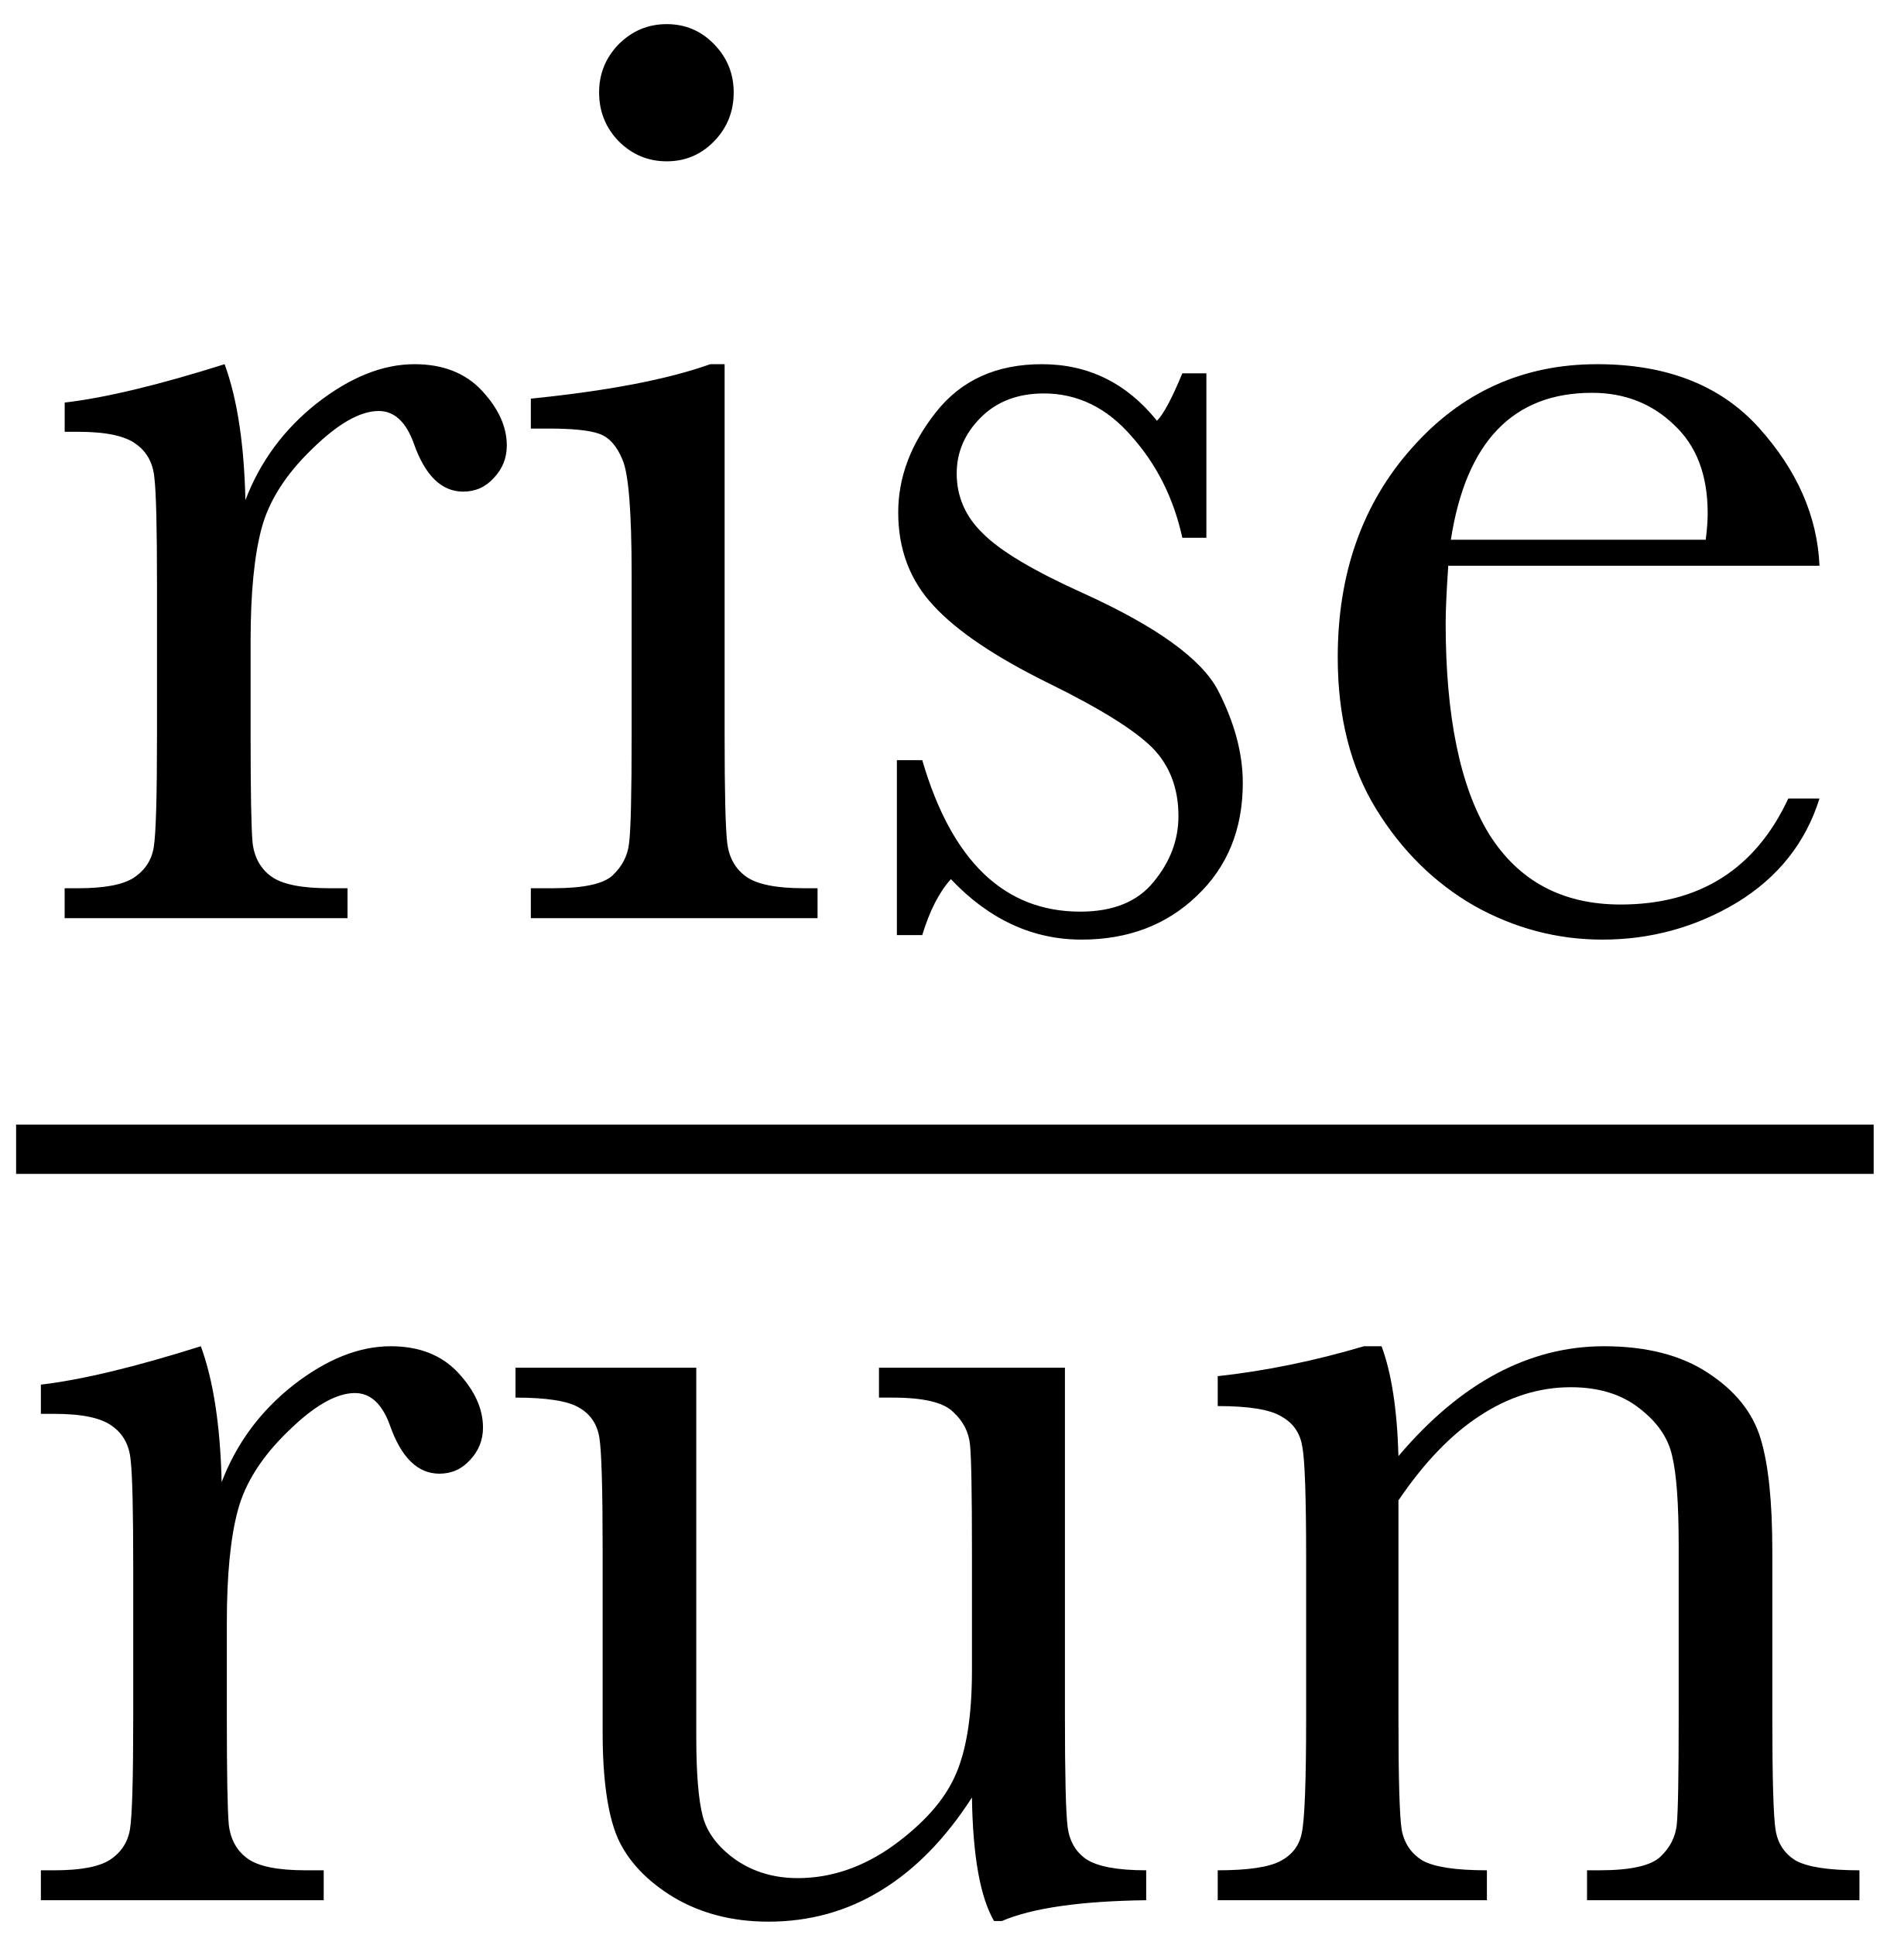
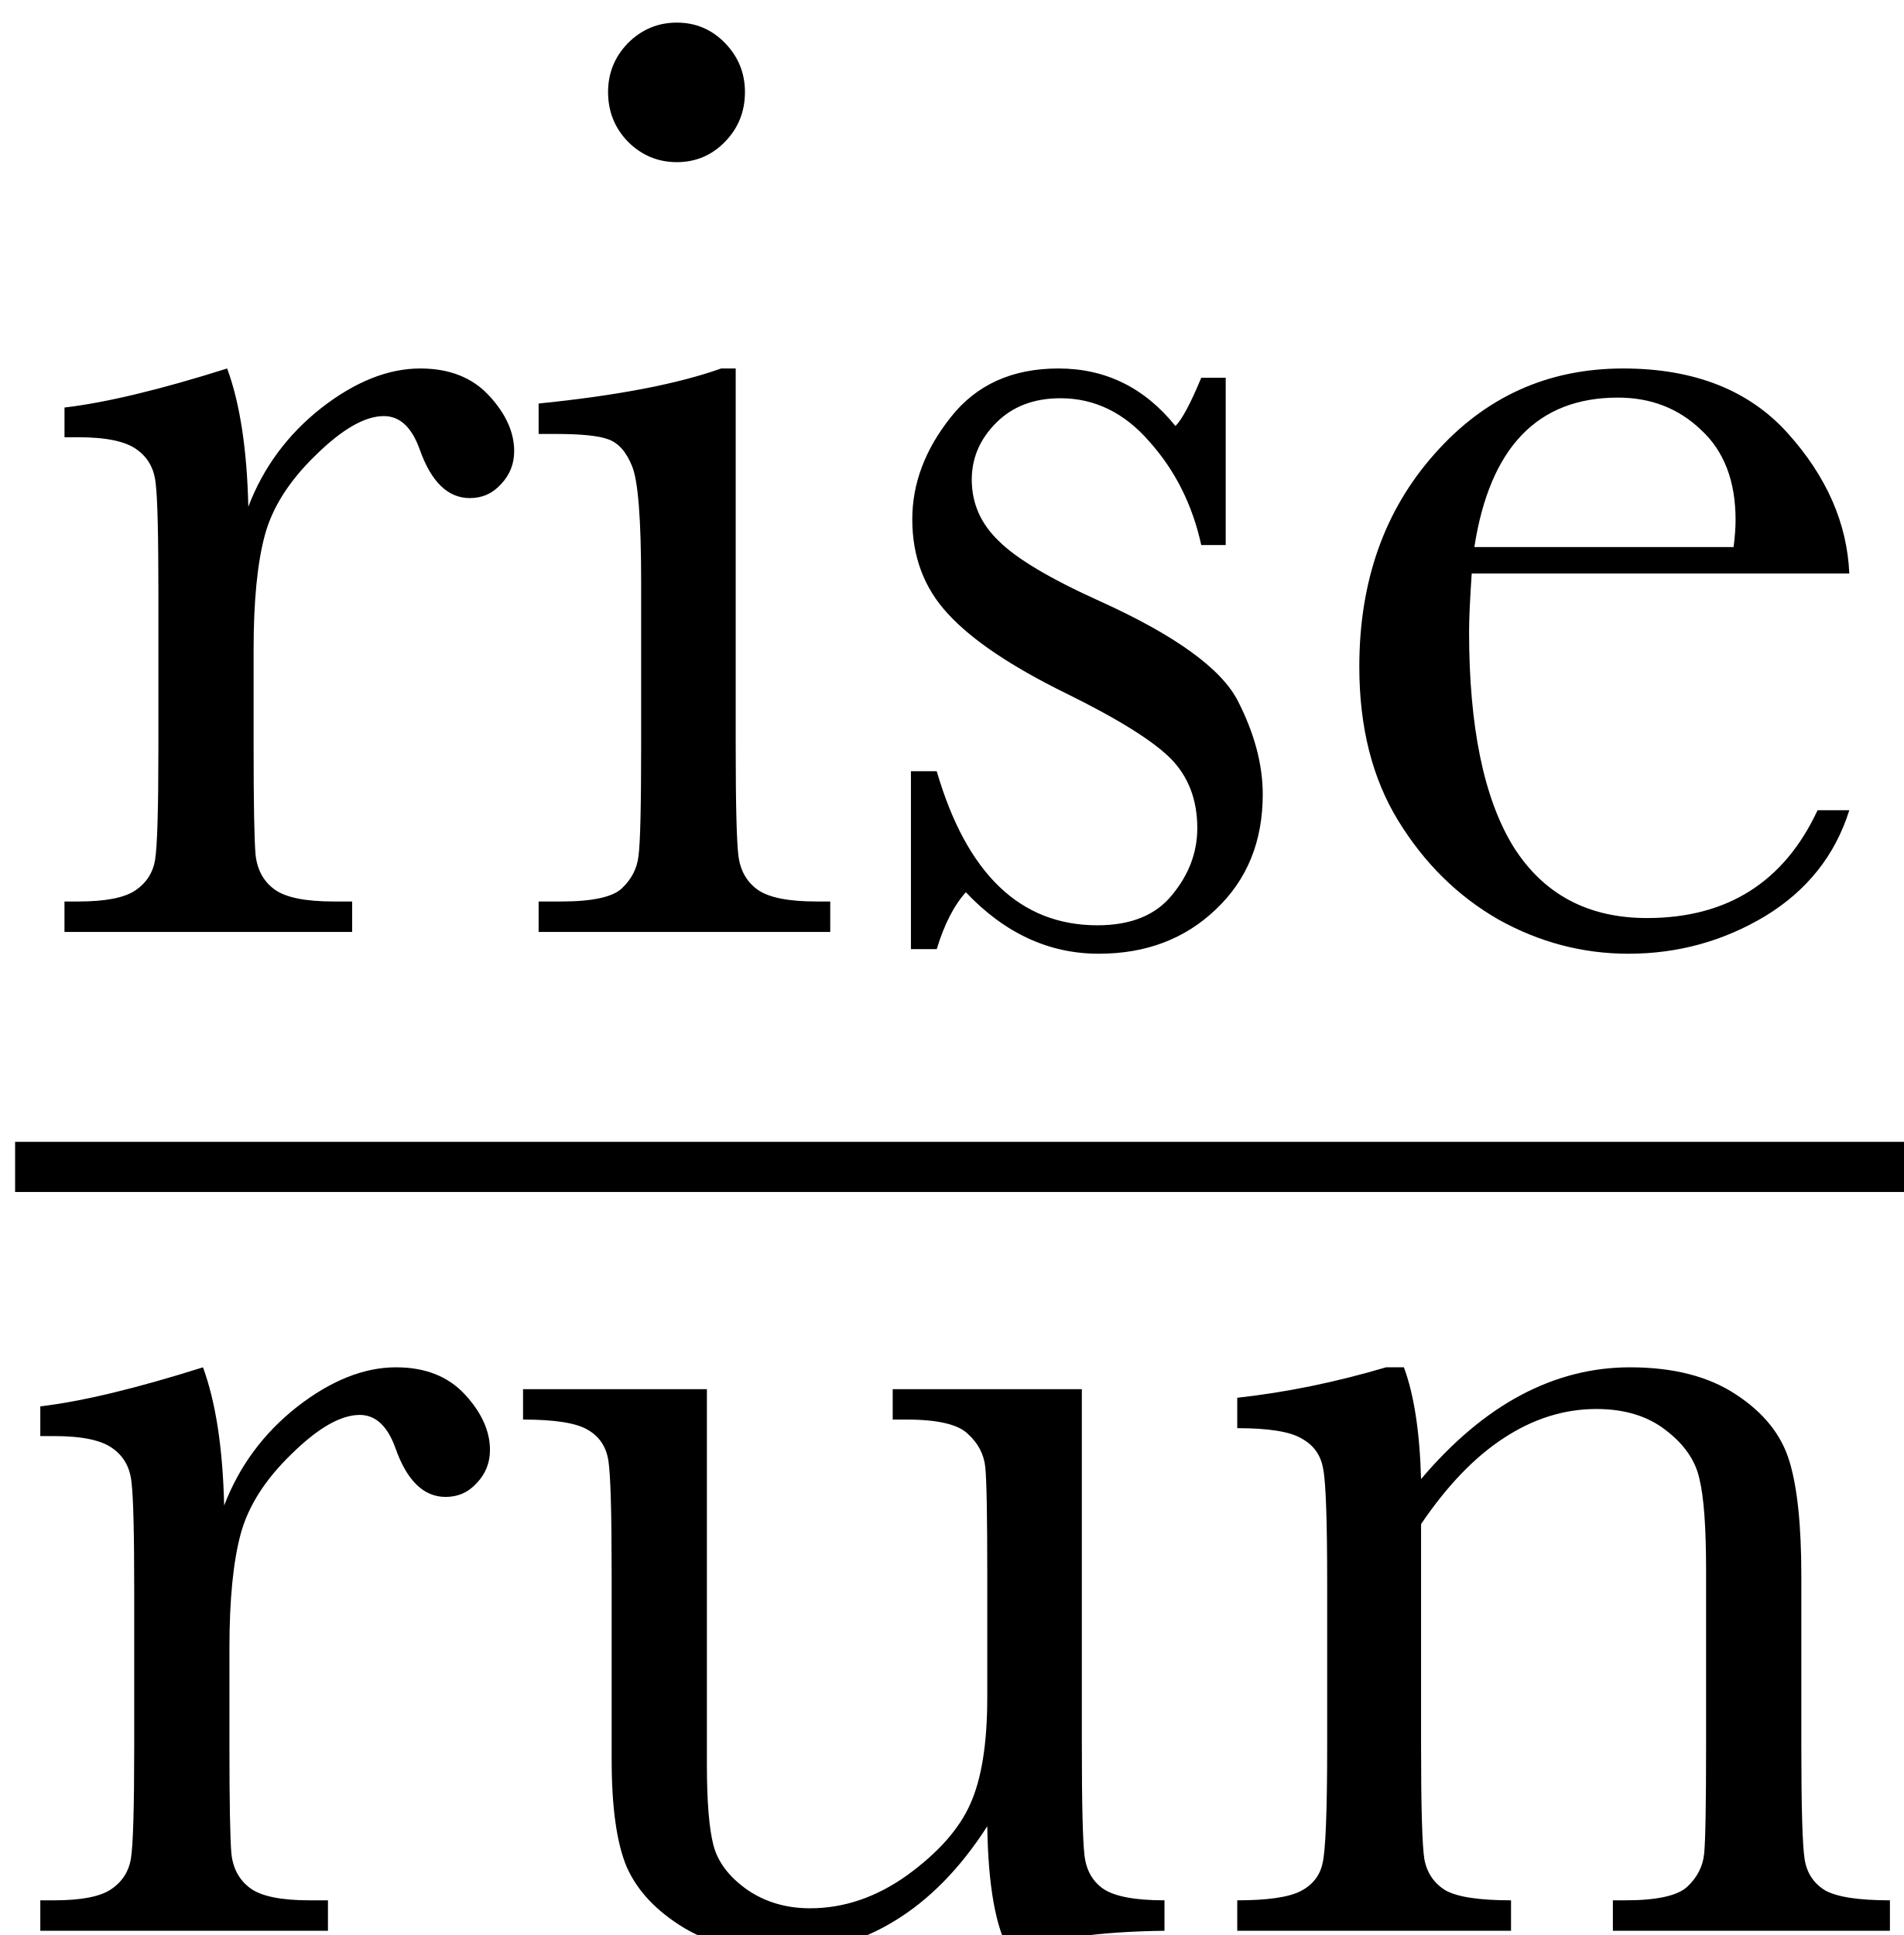
- <svg xmlns="http://www.w3.org/2000/svg" width="61" height="62" viewBox="0 0 57.188 58.125" version="1.1" id="svg4">
+ <svg xmlns="http://www.w3.org/2000/svg" width="61" height="62" viewBox="0 0 61 62" version="1.1" id="svg4">
  <defs id="defs4" />
  <text xml:space="preserve" x="-1322.628" y="347.856" style="font-style:normal;font-weight:400;line-height:0%;font-family:sans-serif;letter-spacing:0;word-spacing:0;fill:#000000;fill-opacity:1;stroke:none;stroke-width:1px;stroke-linecap:butt;stroke-linejoin:miter;stroke-opacity:1" id="text1">
    <tspan x="-1322.628" y="347.856" style="font-size:40px;line-height:1.25" id="tspan1"> </tspan>
  </text>
  <text xml:space="preserve" x="169.158" y="10.713" style="font-style:normal;font-weight:400;line-height:0%;font-family:sans-serif;letter-spacing:0;word-spacing:0;fill:#000000;fill-opacity:1;stroke:none;stroke-width:1px;stroke-linecap:butt;stroke-linejoin:miter;stroke-opacity:1" id="text2">
    <tspan x="169.158" y="10.713" style="font-size:40px;line-height:1.25" id="tspan2"> </tspan>
  </text>
-   <path d="M 0.539,33.836 H 56.229 v 1.371 H 0.539 Z" style="opacity:1;fill:#000000;fill-opacity:1;stroke:#000000;stroke-width:0.11;stroke-linecap:square;stroke-linejoin:miter;stroke-miterlimit:4;stroke-dasharray:none;stroke-opacity:1" id="path2" />
-   <g aria-label="rise" style="font-style:normal;font-variant:normal;font-weight:400;font-stretch:normal;line-height:0%;font-family:Baskerville;-inkscape-font-specification:Baskerville;letter-spacing:0;word-spacing:0;display:inline;fill:#000000;fill-opacity:1;stroke:none;stroke-width:1px;stroke-linecap:butt;stroke-linejoin:miter;stroke-opacity:1" id="g3" transform="translate(0.4830508,0.7245763)">
+   <path d="M 0.544,36.646 H 60.961 v 1.487 H 0.544 Z" style="opacity:1;fill:#000000;fill-opacity:1;stroke:#000000;stroke-width:0.12;stroke-linecap:square;stroke-linejoin:miter;stroke-miterlimit:4;stroke-dasharray:none;stroke-opacity:1" id="path2" />
+   <g aria-label="rise" style="font-style:normal;font-variant:normal;font-weight:400;font-stretch:normal;line-height:0%;font-family:Baskerville;-inkscape-font-specification:Baskerville;letter-spacing:0;word-spacing:0;display:inline;fill:#000000;fill-opacity:1;stroke:none;stroke-width:1px;stroke-linecap:butt;stroke-linejoin:miter;stroke-opacity:1" id="g3" transform="matrix(1.084882,0,0,1.084882,0.4829745,0.7245763)">
    <path d="m 186.66,210.232 q 0.664,-1.738 2.149,-2.91 1.503,-1.172 2.93,-1.172 1.288,0 2.03,0.8 0.743,0.802 0.743,1.642 0,0.566 -0.39,0.976 -0.372,0.41 -0.919,0.41 -0.976,0 -1.484,-1.445 -0.352,-0.977 -1.055,-0.977 -0.84,0 -2.012,1.153 -1.172,1.133 -1.504,2.363 -0.332,1.23 -0.332,3.379 v 2.852 q 0,2.558 0.059,3.222 0.078,0.664 0.566,1.016 0.489,0.351 1.739,0.351 h 0.547 v 0.899 h -8.497 v -0.899 h 0.41 q 1.173,0 1.66,-0.312 0.509,-0.332 0.606,-0.918 0.098,-0.586 0.098,-3.36 v -4.511 q 0,-2.578 -0.078,-3.223 -0.059,-0.664 -0.547,-1.015 -0.488,-0.372 -1.738,-0.372 h -0.41 v -0.878 q 1.835,-0.215 4.804,-1.153 0.567,1.543 0.625,4.082 z m 10.625,-12.246 q 0,-0.84 0.586,-1.445 0.606,-0.606 1.445,-0.606 0.84,0 1.426,0.606 0.586,0.605 0.586,1.445 0,0.86 -0.586,1.465 -0.586,0.605 -1.426,0.605 -0.84,0 -1.445,-0.605 -0.586,-0.606 -0.586,-1.465 z m 3.77,8.164 v 11.153 q 0,2.558 0.078,3.222 0.078,0.664 0.566,1.016 0.488,0.351 1.738,0.351 h 0.41 v 0.899 h -8.613 v -0.899 h 0.664 q 1.387,0 1.797,-0.39 0.43,-0.41 0.489,-0.957 0.078,-0.567 0.078,-3.242 v -4.844 q 0,-2.813 -0.274,-3.438 -0.254,-0.625 -0.703,-0.781 -0.43,-0.156 -1.523,-0.156 h -0.528 v -0.899 q 3.477,-0.351 5.39,-1.035 z m 5.175,17.149 v -5.254 h 0.762 q 1.328,4.55 4.746,4.55 1.485,0 2.207,-0.898 0.743,-0.898 0.743,-1.973 0,-1.25 -0.782,-2.05 -0.8,-0.801 -3.105,-1.934 -2.422,-1.191 -3.477,-2.344 -1.054,-1.133 -1.054,-2.793 0,-1.582 1.132,-3.008 1.133,-1.445 3.184,-1.445 2.09,0 3.457,1.7 0.293,-0.294 0.762,-1.426 h 0.722 v 4.941 h -0.722 q -0.39,-1.777 -1.524,-3.047 -1.113,-1.289 -2.636,-1.289 -1.172,0 -1.895,0.723 -0.723,0.722 -0.723,1.68 0,1.054 0.801,1.816 0.781,0.781 2.988,1.777 3.32,1.504 4.063,2.93 0.742,1.445 0.742,2.773 0,2.09 -1.387,3.399 -1.367,1.308 -3.457,1.308 -2.207,0 -3.925,-1.816 -0.528,0.586 -0.86,1.68 z m 27.715,-11.094 h -11.152 q -0.078,1.152 -0.078,1.719 0,4.218 1.308,6.347 1.329,2.11 3.946,2.11 3.554,0 5.039,-3.184 h 0.937 q -0.625,1.992 -2.48,3.125 -1.856,1.113 -4.043,1.113 -2.031,0 -3.848,-1.015 -1.797,-1.035 -2.949,-2.91 -1.152,-1.875 -1.152,-4.551 0,-3.79 2.226,-6.29 2.227,-2.519 5.567,-2.519 3.144,0 4.863,1.914 1.719,1.914 1.816,4.14 z m -3.418,-0.781 q 0.059,-0.45 0.059,-0.801 0,-1.719 -1.016,-2.656 -0.996,-0.957 -2.46,-0.957 -3.555,0 -4.239,4.414 z" style="font-size:40px;line-height:1.25" transform="translate(-179.771,-195.935)" id="path3" />
  </g>
-   <g aria-label="run" style="font-style:normal;font-weight:400;line-height:0%;font-family:sans-serif;letter-spacing:0;word-spacing:0;display:inline;fill:#000000;fill-opacity:1;stroke:none;stroke-width:1px;stroke-linecap:butt;stroke-linejoin:miter;stroke-opacity:1" id="g4" transform="translate(0.4830508,0.7245763)">
+   <g aria-label="run" style="font-style:normal;font-weight:400;line-height:0%;font-family:sans-serif;letter-spacing:0;word-spacing:0;display:inline;fill:#000000;fill-opacity:1;stroke:none;stroke-width:1px;stroke-linecap:butt;stroke-linejoin:miter;stroke-opacity:1" id="g4" transform="matrix(1.084882,0,0,1.084882,0.4829745,0.7245763)">
    <path d="m 185.946,239.732 q 0.664,-1.738 2.148,-2.91 1.504,-1.172 2.93,-1.172 1.289,0 2.031,0.8 0.742,0.802 0.742,1.642 0,0.566 -0.39,0.976 -0.371,0.41 -0.918,0.41 -0.977,0 -1.485,-1.445 -0.351,-0.977 -1.054,-0.977 -0.84,0 -2.012,1.153 -1.172,1.133 -1.504,2.363 -0.332,1.23 -0.332,3.379 v 2.852 q 0,2.558 0.059,3.222 0.078,0.664 0.566,1.016 0.488,0.351 1.738,0.351 h 0.547 v 0.899 h -8.496 v -0.899 h 0.41 q 1.172,0 1.66,-0.312 0.508,-0.332 0.606,-0.918 0.098,-0.586 0.098,-3.36 v -4.511 q 0,-2.578 -0.078,-3.223 -0.059,-0.664 -0.547,-1.015 -0.489,-0.372 -1.739,-0.372 h -0.41 v -0.878 q 1.836,-0.215 4.805,-1.153 0.566,1.543 0.625,4.082 z m 25.332,-3.437 v 10.488 q 0,2.617 0.078,3.281 0.078,0.664 0.566,0.996 0.508,0.332 1.797,0.332 v 0.899 q -2.968,0.039 -4.336,0.625 h -0.234 q -0.625,-1.074 -0.664,-3.711 -1.192,1.855 -2.734,2.793 -1.524,0.937 -3.38,0.937 -1.601,0 -2.831,-0.722 -1.23,-0.743 -1.7,-1.797 -0.449,-1.055 -0.449,-3.184 v -5.449 q 0,-2.773 -0.097,-3.379 -0.098,-0.625 -0.625,-0.918 -0.508,-0.293 -1.895,-0.293 v -0.898 h 5.43 v 11.093 q 0,1.641 0.195,2.383 0.195,0.742 0.996,1.309 0.8,0.547 1.856,0.547 1.503,0 2.87,-0.977 1.368,-0.996 1.856,-2.09 0.508,-1.113 0.508,-3.164 v -3.613 q 0,-2.617 -0.059,-3.184 -0.058,-0.566 -0.507,-0.976 -0.43,-0.43 -1.817,-0.43 h -0.41 v -0.898 z m 8.984,-0.645 h 0.528 q 0.449,1.211 0.507,3.3 1.407,-1.66 2.95,-2.48 1.543,-0.82 3.222,-0.82 1.914,0 3.125,0.8 1.23,0.802 1.582,1.974 0.352,1.152 0.352,3.379 v 5 q 0,2.773 0.098,3.378 0.097,0.606 0.605,0.918 0.527,0.293 1.914,0.293 v 0.899 h -8.183 v -0.899 h 0.37 q 1.407,0 1.837,-0.41 0.43,-0.41 0.488,-0.957 0.058,-0.547 0.058,-3.222 v -5.157 q 0,-1.894 -0.195,-2.695 -0.176,-0.82 -0.996,-1.445 -0.8,-0.625 -2.05,-0.625 -1.427,0 -2.735,0.859 -1.29,0.84 -2.442,2.54 v 6.523 q 0,2.773 0.098,3.378 0.117,0.606 0.625,0.918 0.528,0.293 1.934,0.293 v 0.899 h -8.086 v -0.899 q 1.347,0 1.875,-0.273 0.527,-0.274 0.644,-0.82 0.137,-0.567 0.137,-3.496 v -4.766 q 0,-2.793 -0.117,-3.379 -0.098,-0.605 -0.625,-0.898 -0.508,-0.313 -1.914,-0.313 v -0.898 q 2.148,-0.235 4.394,-0.899 z" style="font-style:normal;font-variant:normal;font-weight:400;font-stretch:normal;font-size:40px;line-height:1.25;font-family:Baskerville;-inkscape-font-specification:Baskerville" transform="translate(-179.771,-195.935)" id="path4" />
  </g>
</svg>
